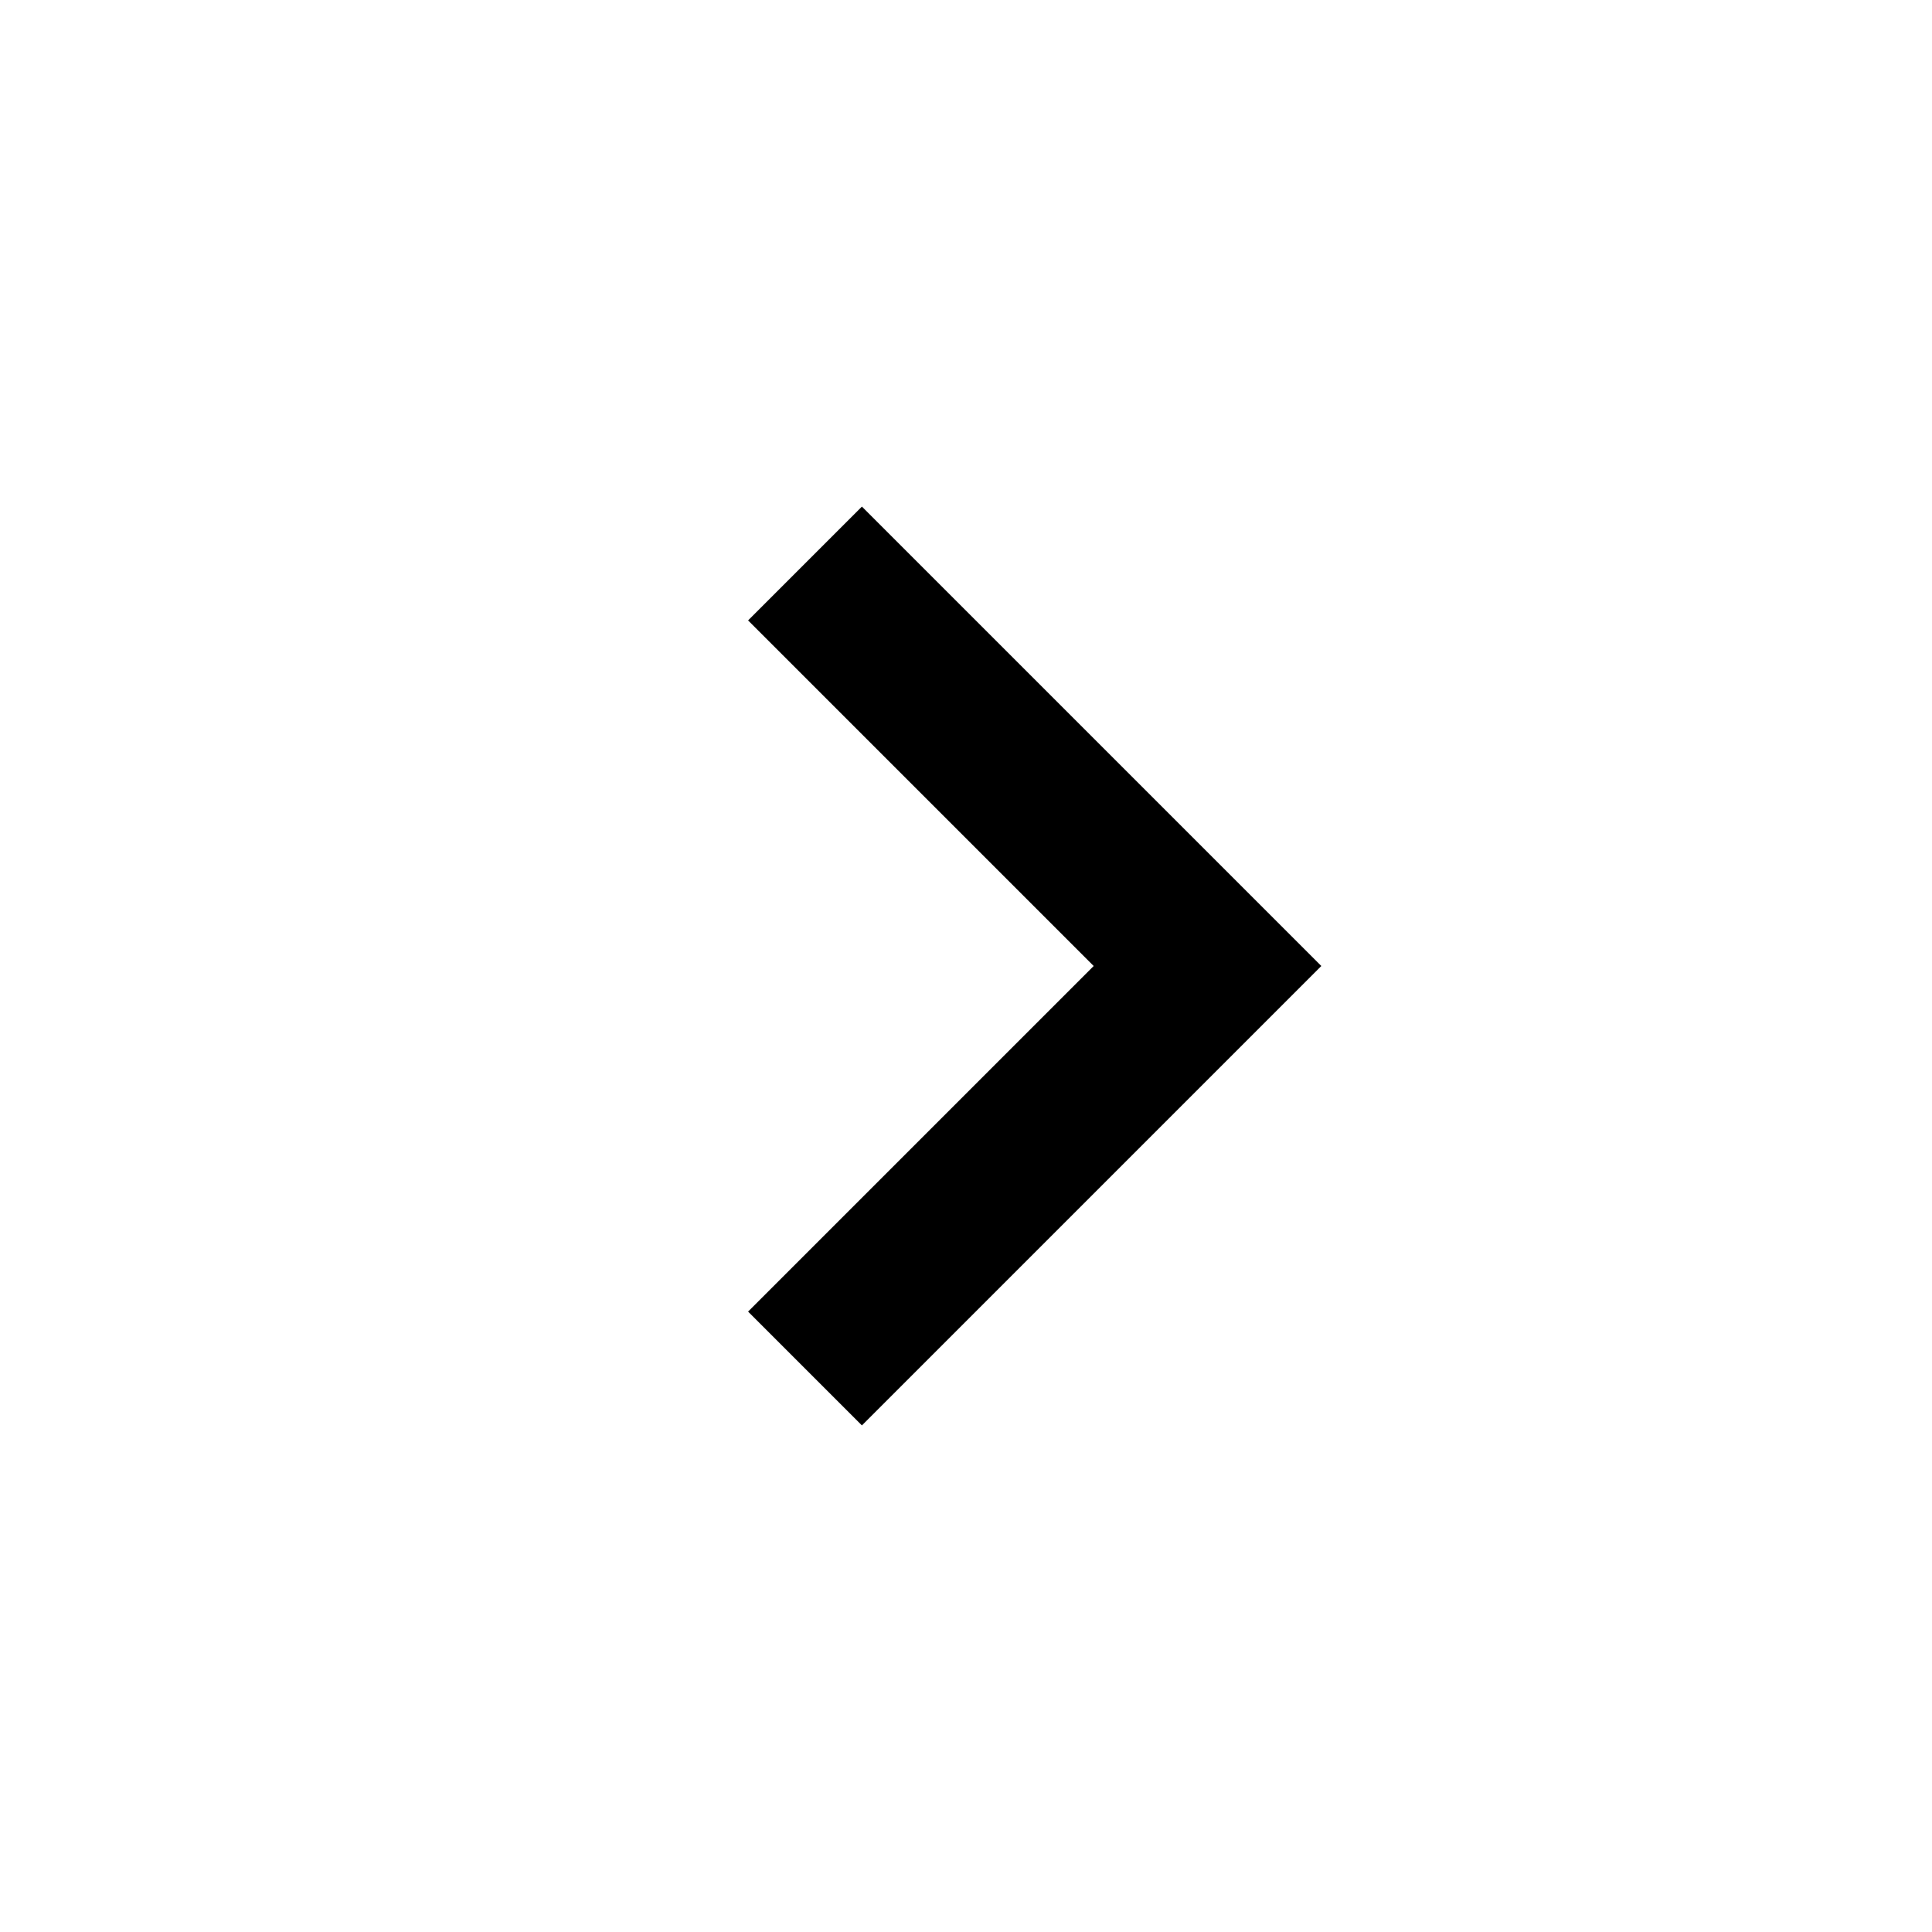
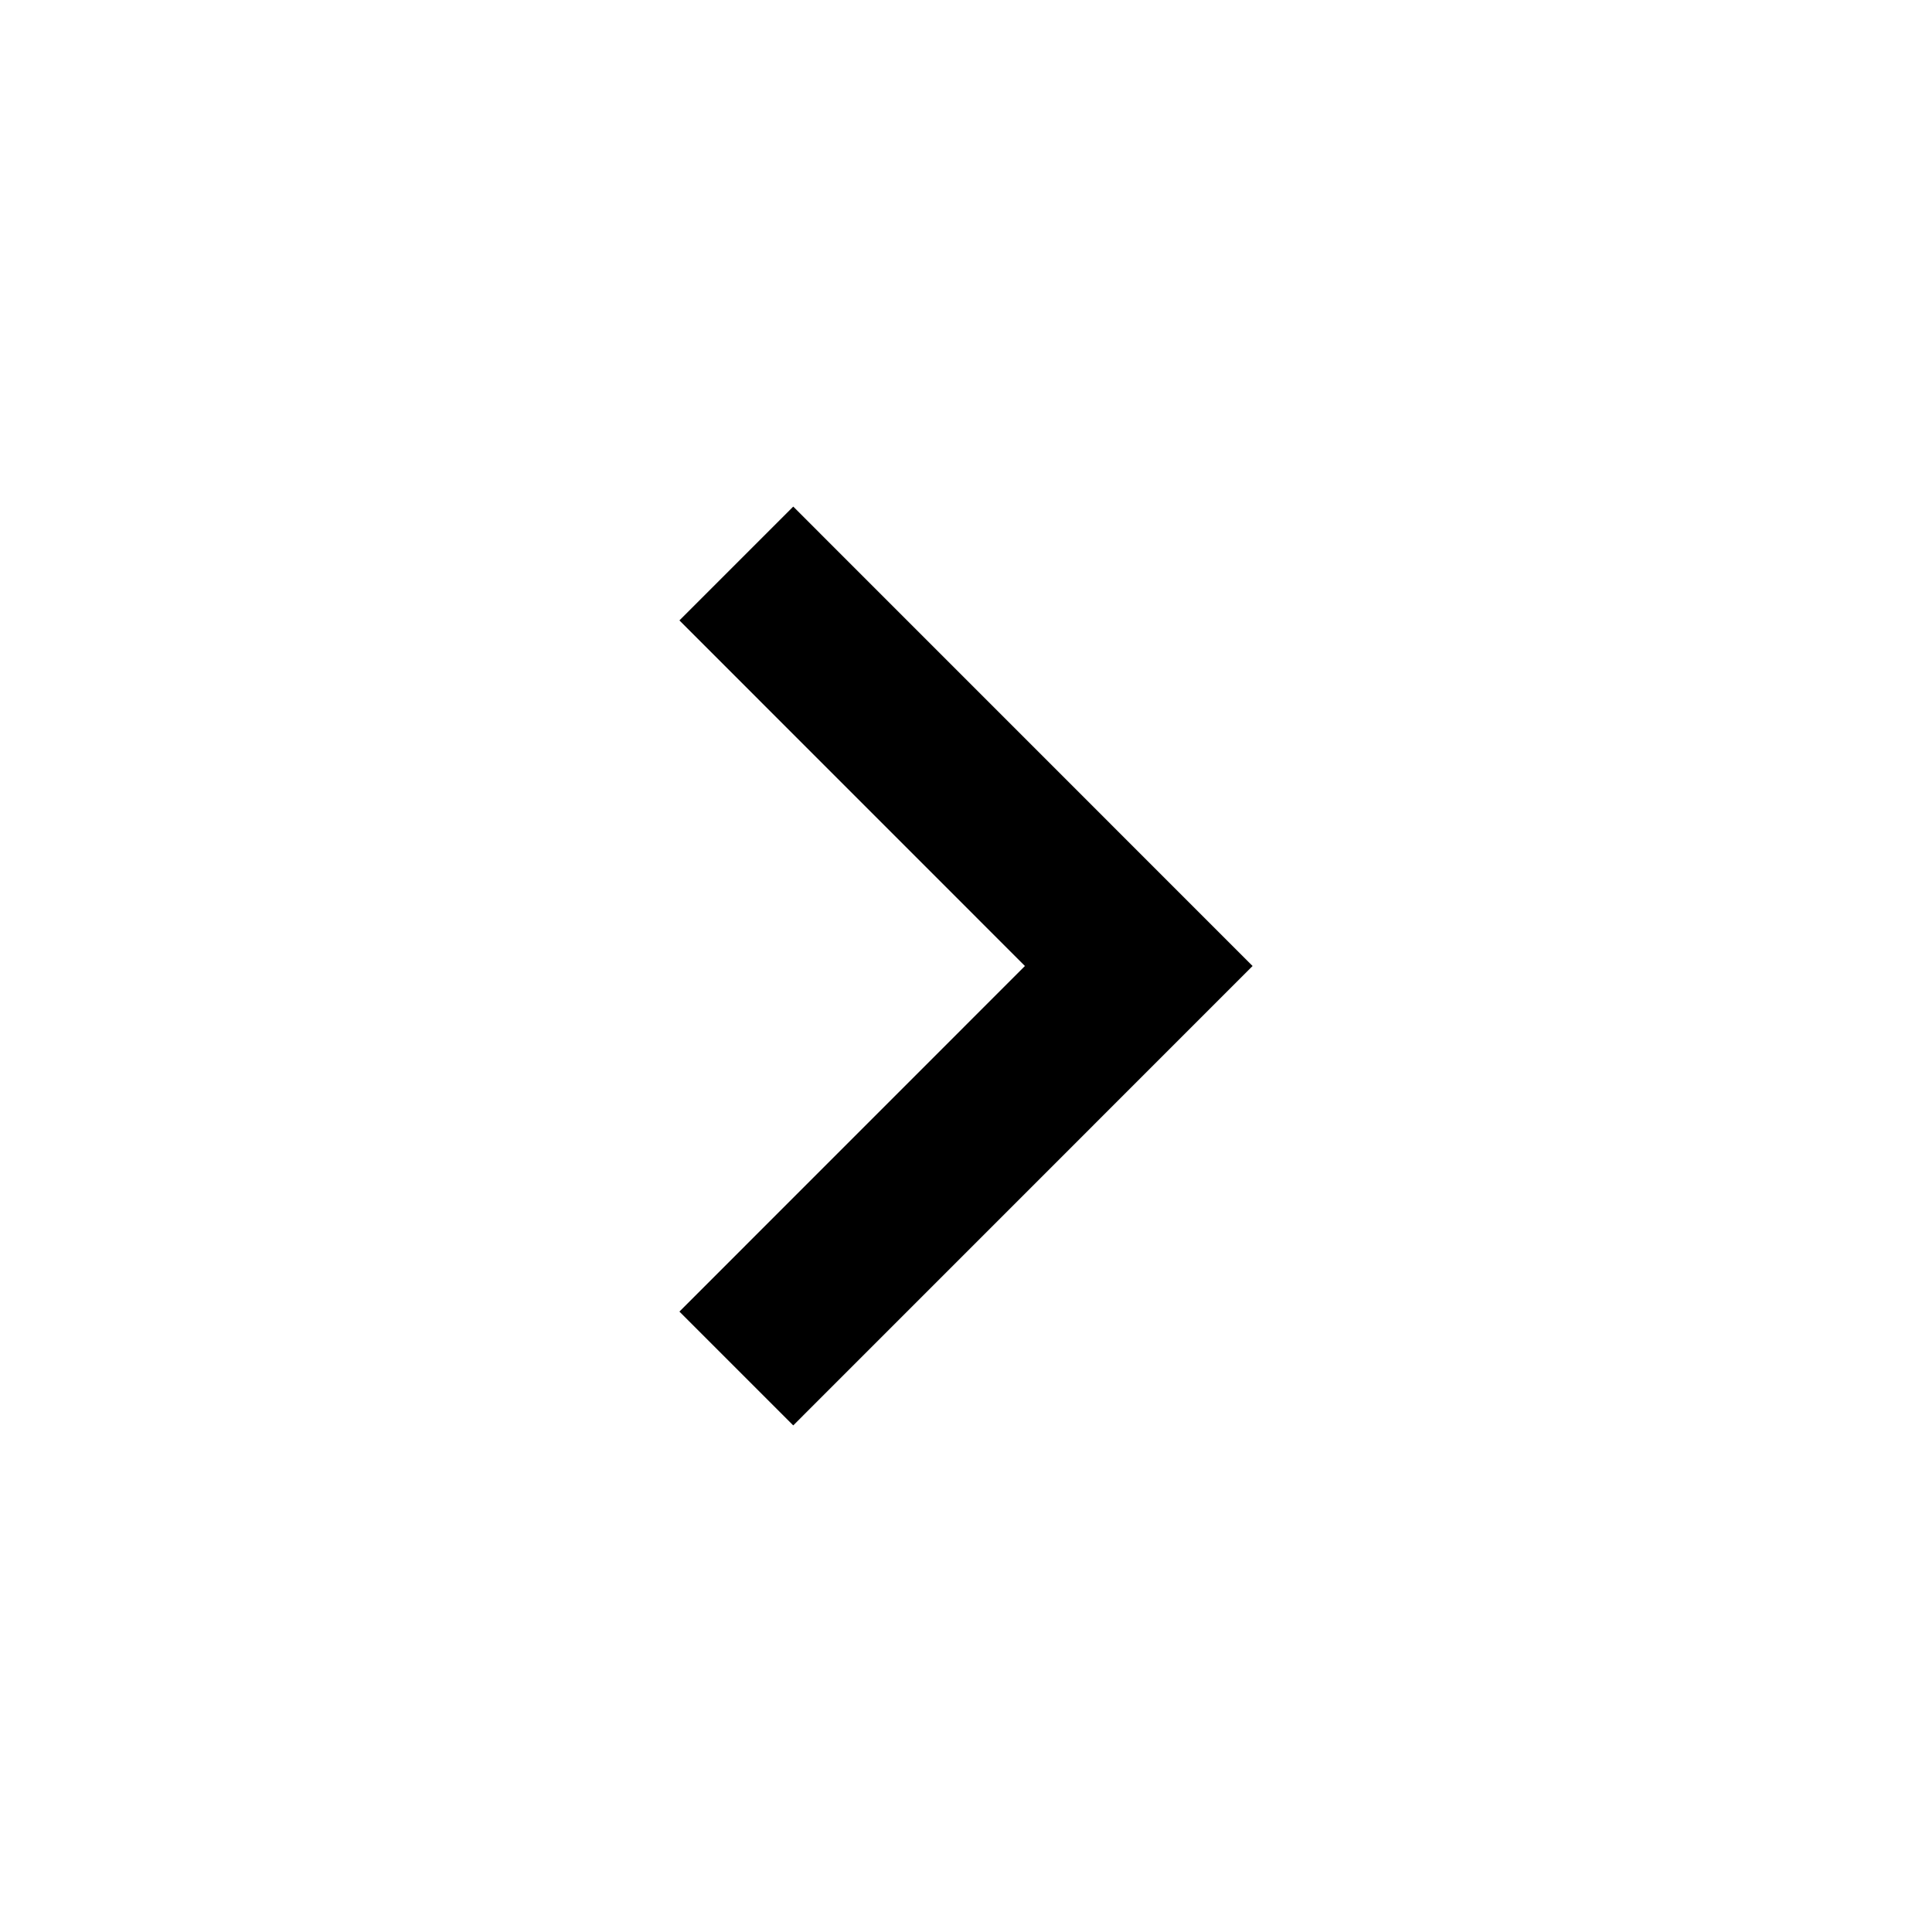
<svg xmlns="http://www.w3.org/2000/svg" width="24" height="24" viewBox="0 0 24 24" fill="none">
-   <path d="M10.707 17.707L16.414 12L10.707 6.293L9.293 7.707L13.586 12L9.293 16.293L10.707 17.707Z" fill="black" />
+   <path d="M9.854 17.707L15.56 12L9.854 6.293L8.44 7.707L12.732 12L8.44 16.293L9.854 17.707Z" fill="black" />
</svg>
